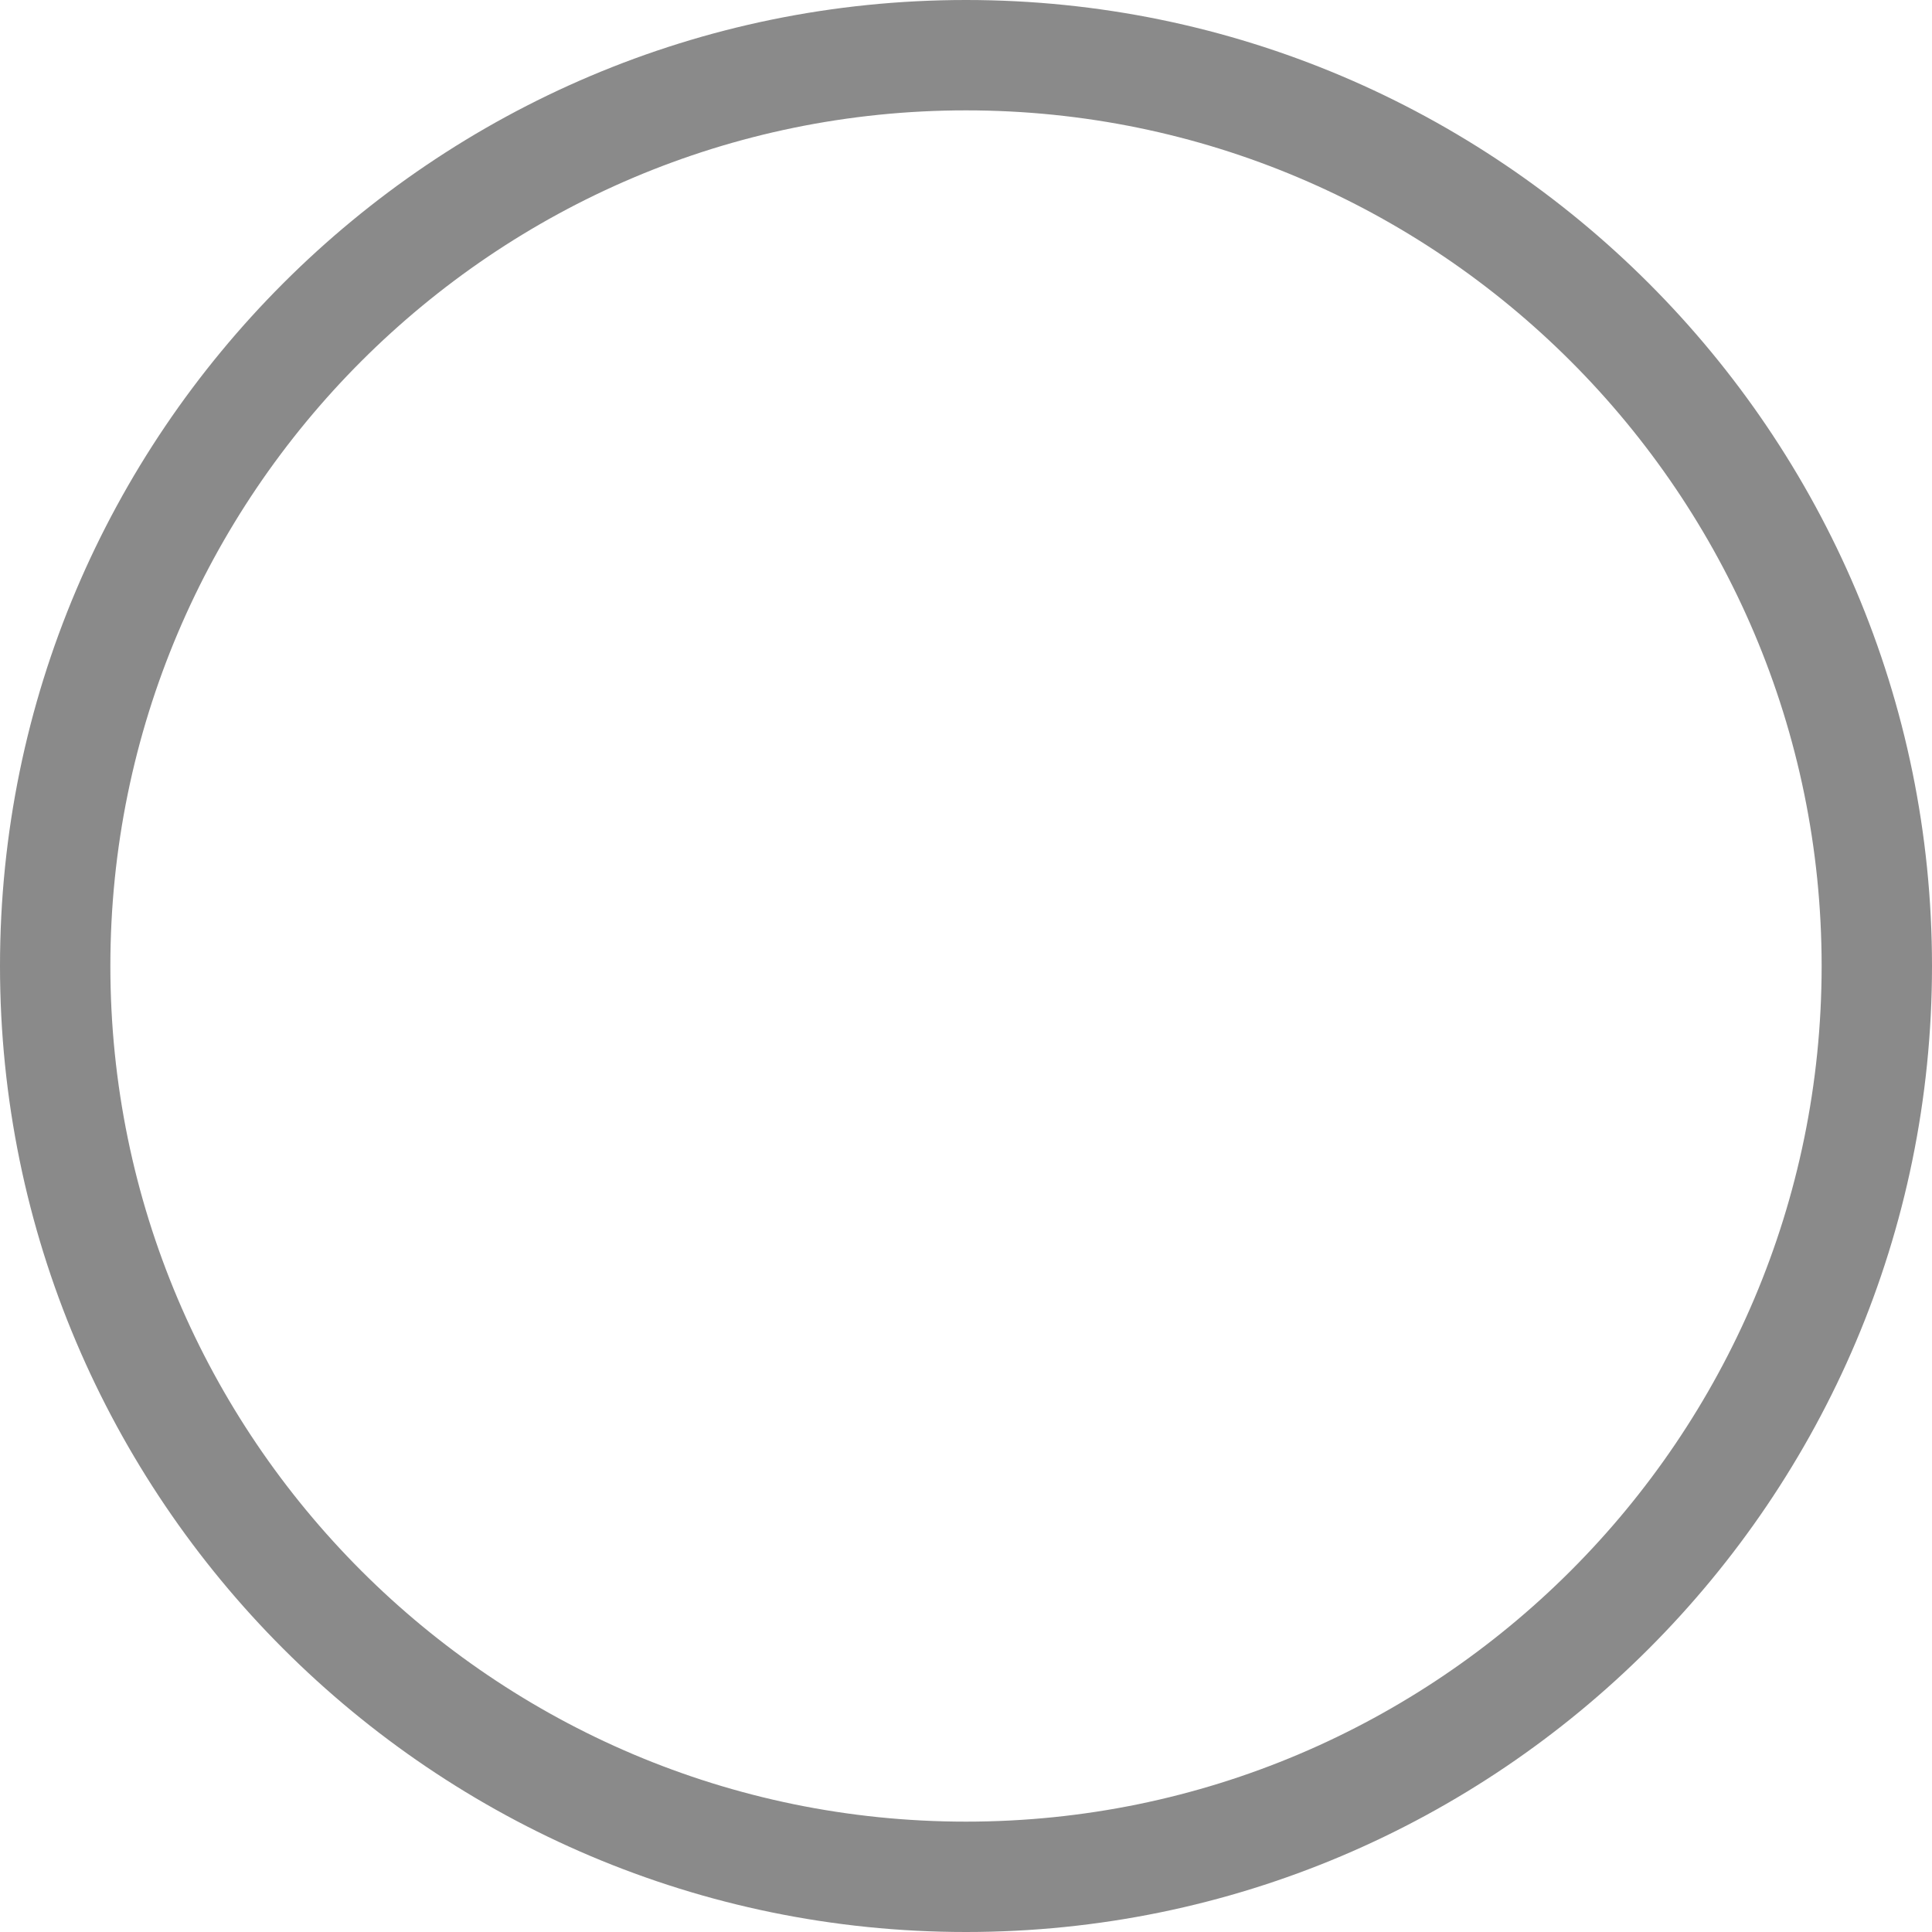
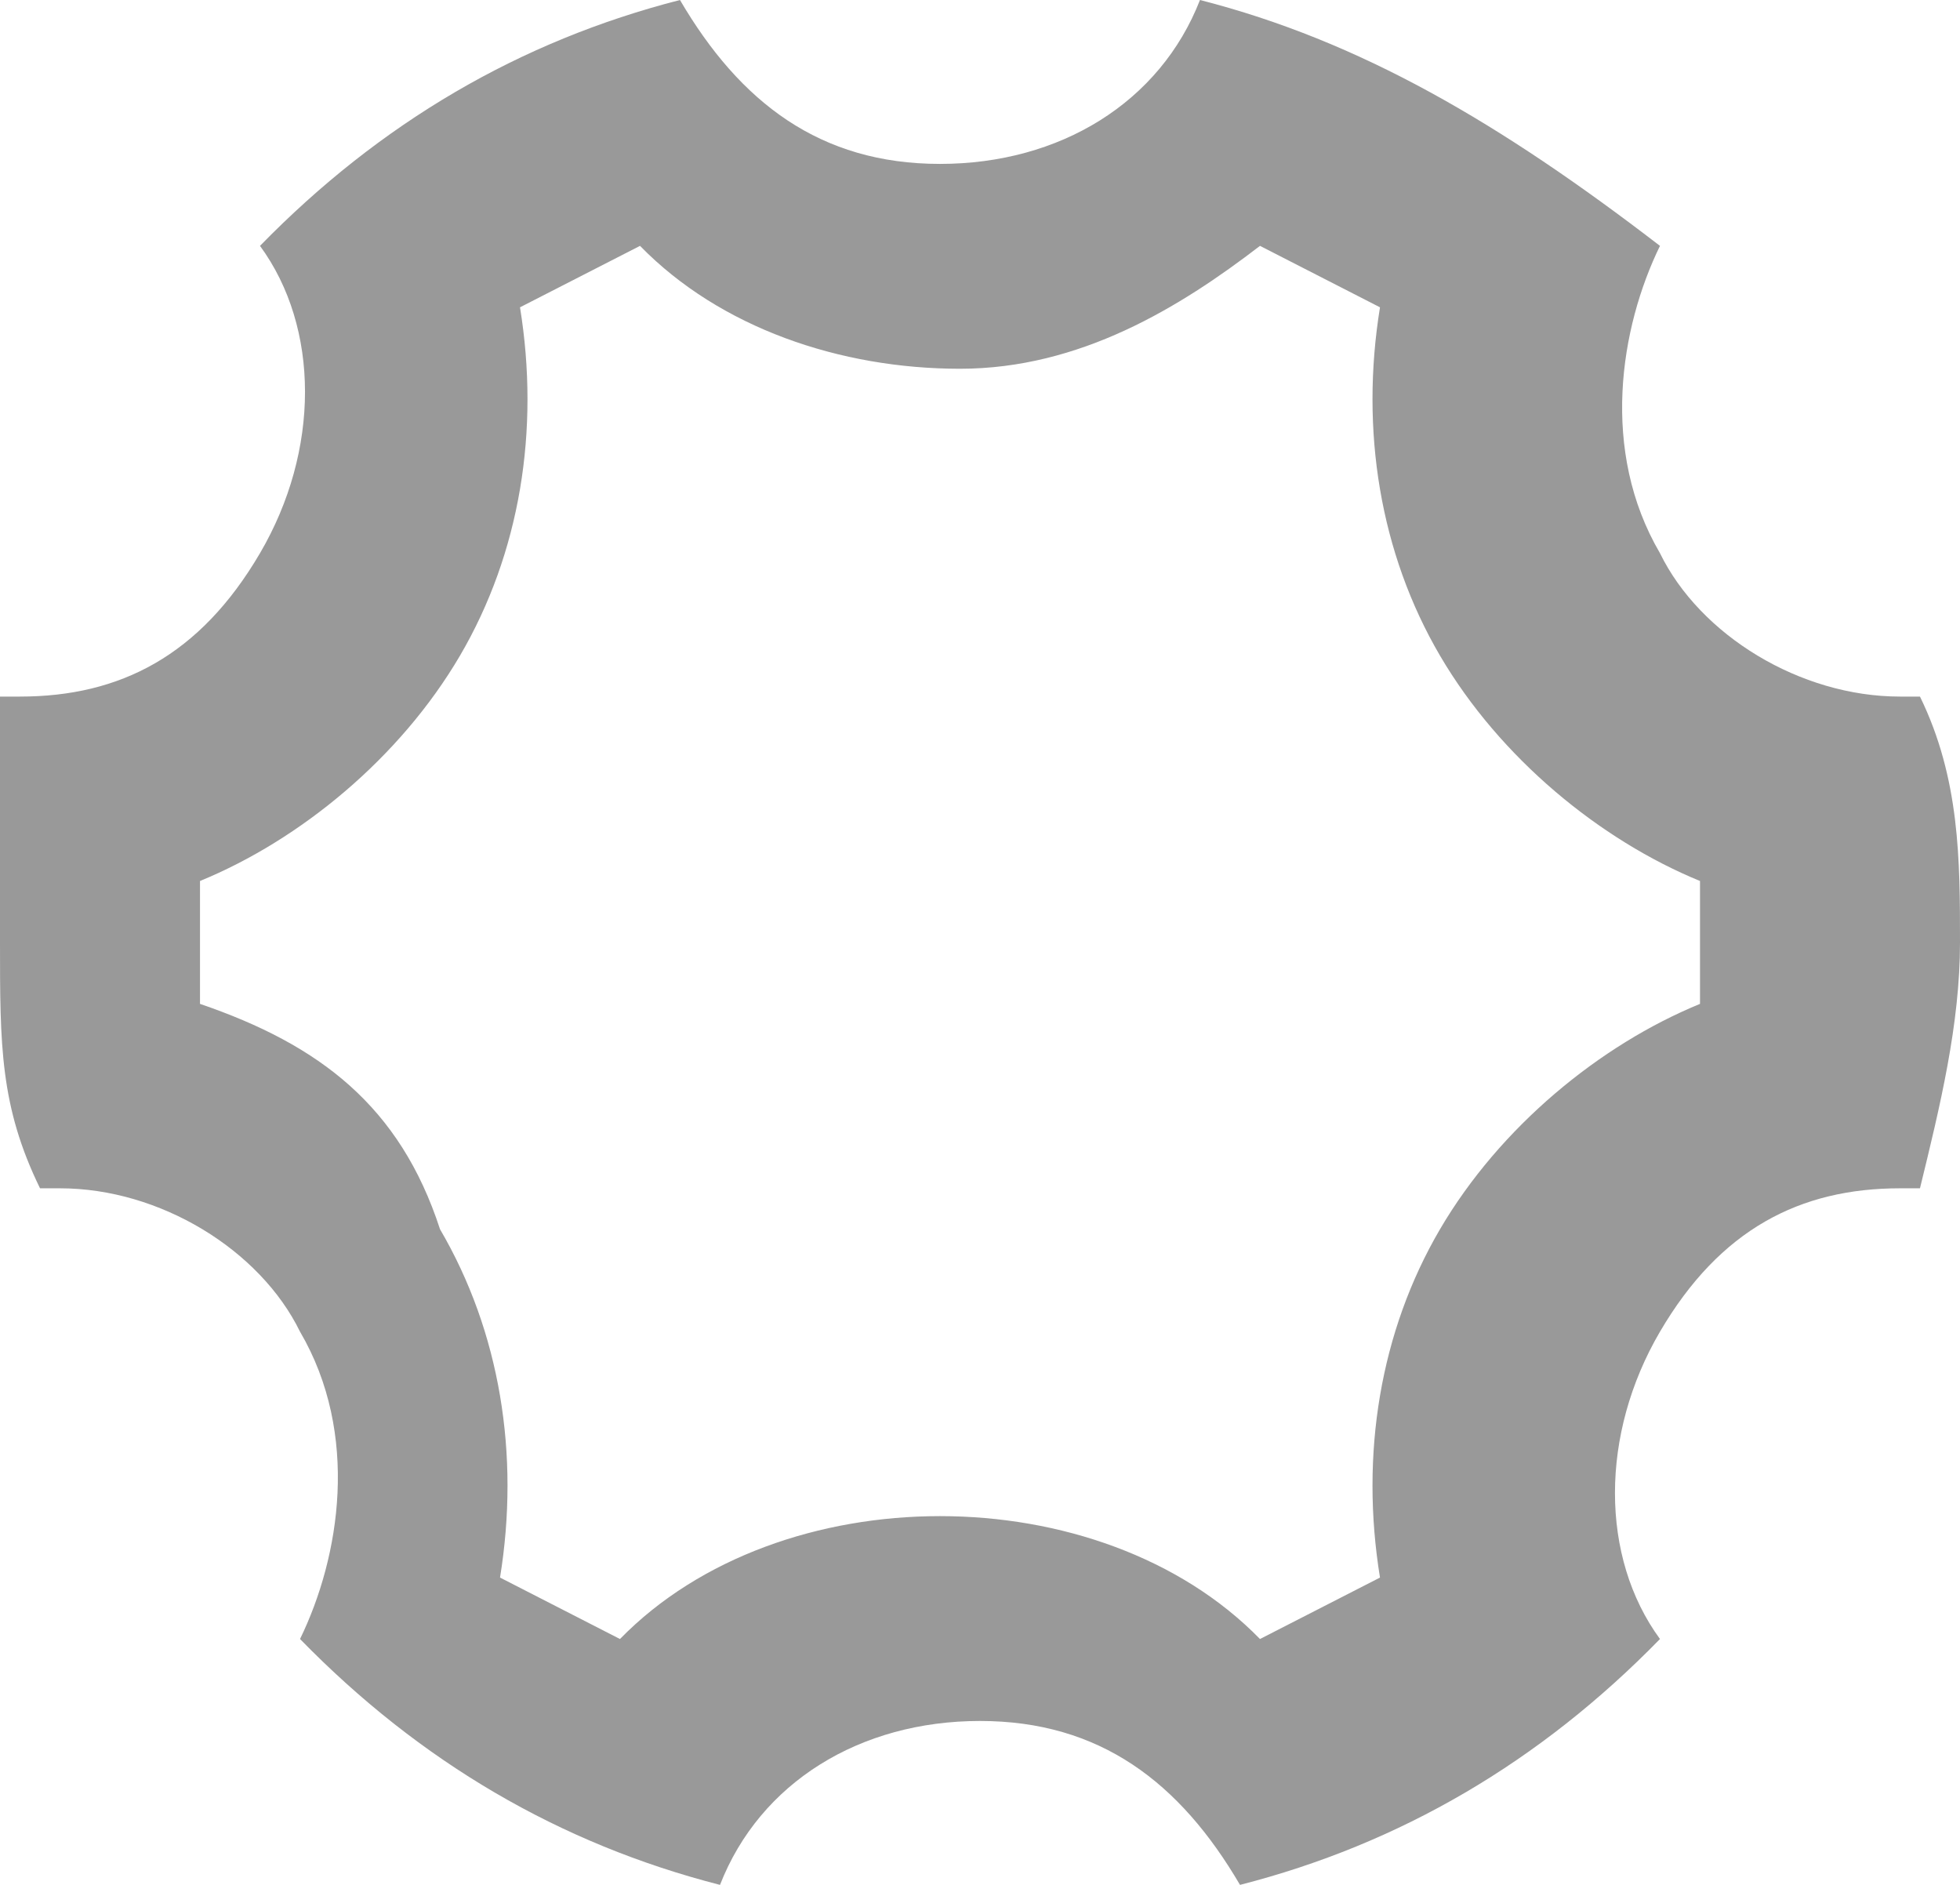
- <svg xmlns="http://www.w3.org/2000/svg" version="1.1" width="48px" height="48px">
-   <g transform="matrix(1 0 0 1 -762 -452 )">
-     <path d="M 48 24  C 48 10.766  37.234 0  24 0  C 10.766 0  0 10.766  0 24  C 0 37.234  10.766 48  24 48  C 37.234 48  48 37.234  48 24  Z M 45.258 24  C 45.258 35.722  35.722 45.258  24 45.258  C 12.278 45.258  2.742 35.722  2.742 24  C 2.742 12.278  12.278 2.742  24 2.742  C 35.722 2.742  45.258 12.278  45.258 24  Z " fill-rule="nonzero" fill="#8a8a8a" stroke="none" transform="matrix(1 0 0 1 762 452 )" />
+ <svg xmlns="http://www.w3.org/2000/svg" version="1.1" width="26px" height="25px">
+   <g transform="matrix(1 0 0 1 -319 -479 )">
+     <path d="M 12.735 4.891  C 14.327 4.891  15.653 4.076  16.714 3.261  C 17.245 3.533  17.776 3.804  18.306 4.076  C 18.041 5.707  18.306 7.337  19.102 8.696  C 19.898 10.054  21.224 11.141  22.551 11.685  C 22.551 11.957  22.551 12.228  22.551 12.5  C 22.551 12.772  22.551 13.043  22.551 13.315  C 21.224 13.859  19.898 14.946  19.102 16.304  C 18.306 17.663  18.041 19.293  18.306 20.924  C 17.776 21.196  17.245 21.467  16.714 21.739  C 15.653 20.652  14.061 20.109  12.469 20.109  C 10.878 20.109  9.286 20.652  8.224 21.739  C 7.694 21.467  7.163 21.196  6.633 20.924  C 6.898 19.293  6.633 17.663  5.837 16.304  C 5.306 14.674  4.245 13.859  2.653 13.315  C 2.653 13.043  2.653 12.772  2.653 12.5  C 2.653 12.228  2.653 11.957  2.653 11.685  C 3.98 11.141  5.306 10.054  6.102 8.696  C 6.898 7.337  7.163 5.707  6.898 4.076  C 7.429 3.804  7.959 3.533  8.49 3.261  C 9.551 4.348  11.143 4.891  12.735 4.891  Z M 15.918 0  C 15.388 1.359  14.061 2.174  12.469 2.174  C 10.878 2.174  9.816 1.359  9.02 0  C 6.898 0.543  5.041 1.63  3.449 3.261  C 4.245 4.348  4.245 5.978  3.449 7.337  C 2.653 8.696  1.592 9.239  0.265 9.239  L 0 9.239  C 0 10.054  0 11.141  0 12.5  C 0 13.859  0 14.674  0.531 15.761  L 0.796 15.761  C 2.122 15.761  3.449 16.576  3.98 17.663  C 4.776 19.022  4.51 20.652  3.98 21.739  C 5.571 23.37  7.429 24.457  9.551 25  C 10.082 23.641  11.408 22.826  13 22.826  C 14.592 22.826  15.653 23.641  16.449 25  C 18.571 24.457  20.429 23.37  22.02 21.739  C 21.224 20.652  21.224 19.022  22.02 17.663  C 22.816 16.304  23.878 15.761  25.204 15.761  L 25.469 15.761  C 25.735 14.674  26 13.587  26 12.5  C 26 11.413  26 10.326  25.469 9.239  L 25.204 9.239  C 23.878 9.239  22.551 8.424  22.02 7.337  C 21.224 5.978  21.49 4.348  22.02 3.261  C 19.898 1.63  18.041 0.543  15.918 0  Z " fill-rule="nonzero" fill="#999999" stroke="none" transform="matrix(1 0 0 1 319 479 )" />
  </g>
</svg>
